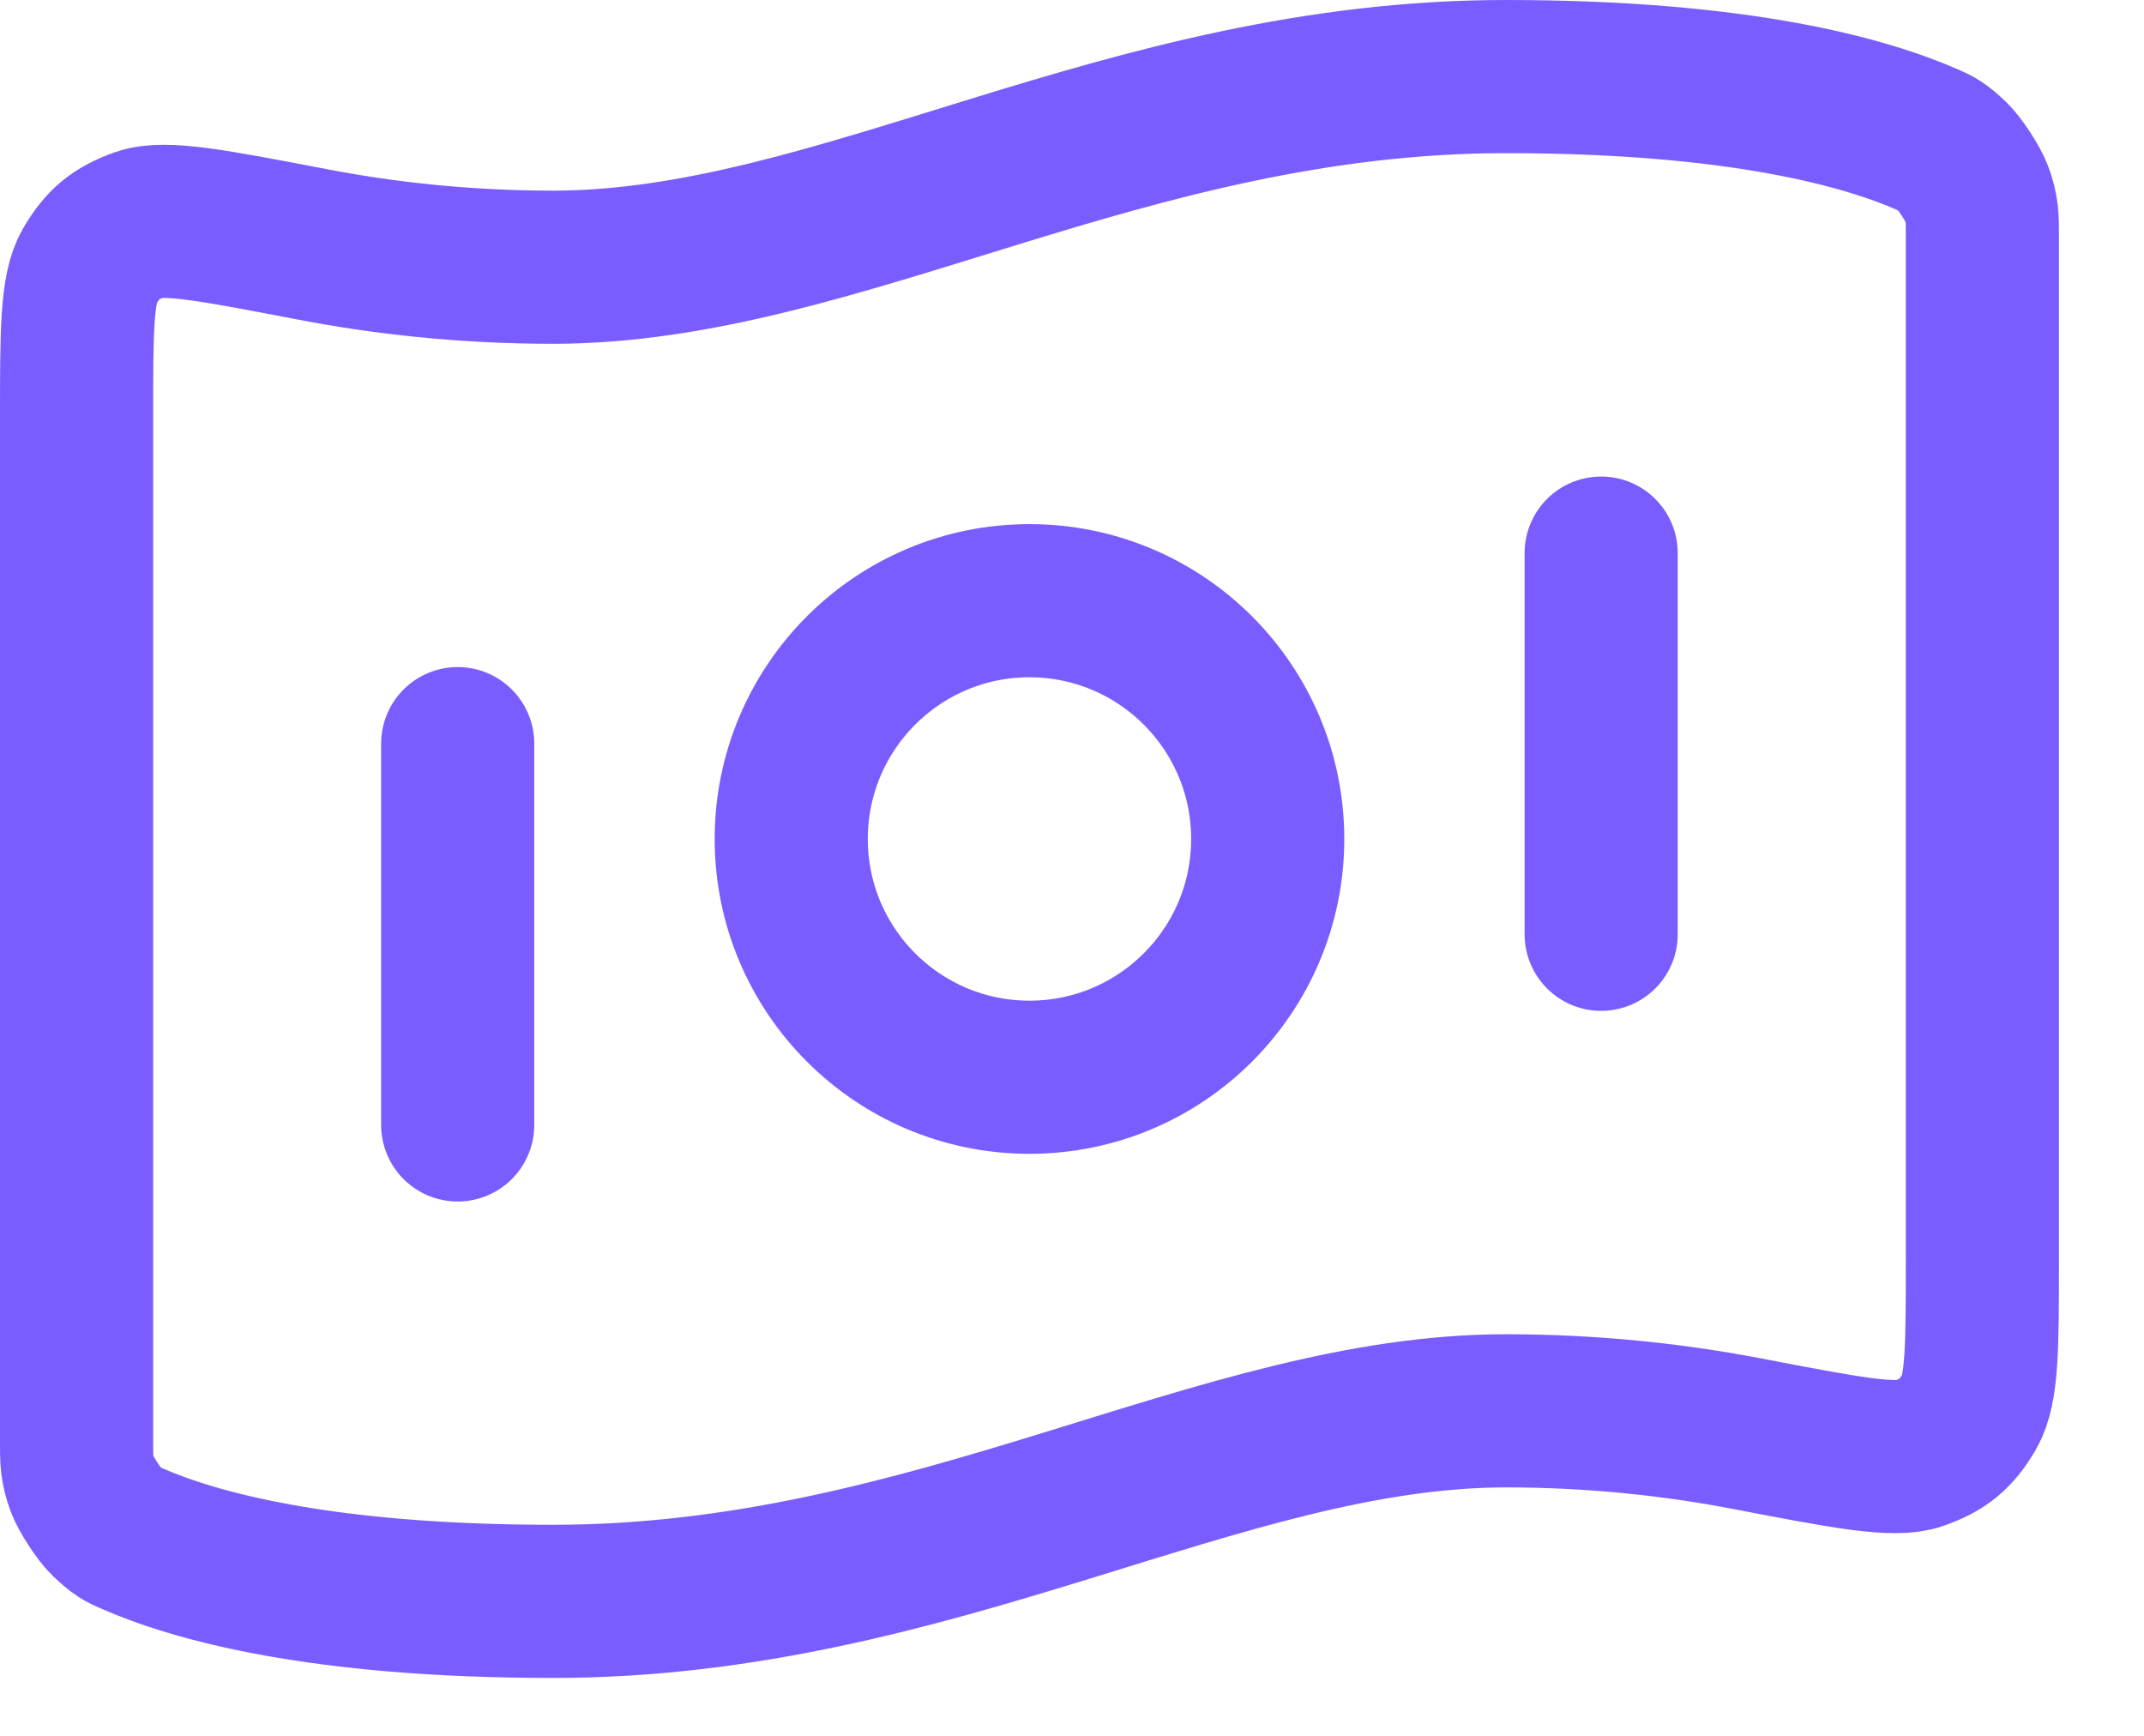
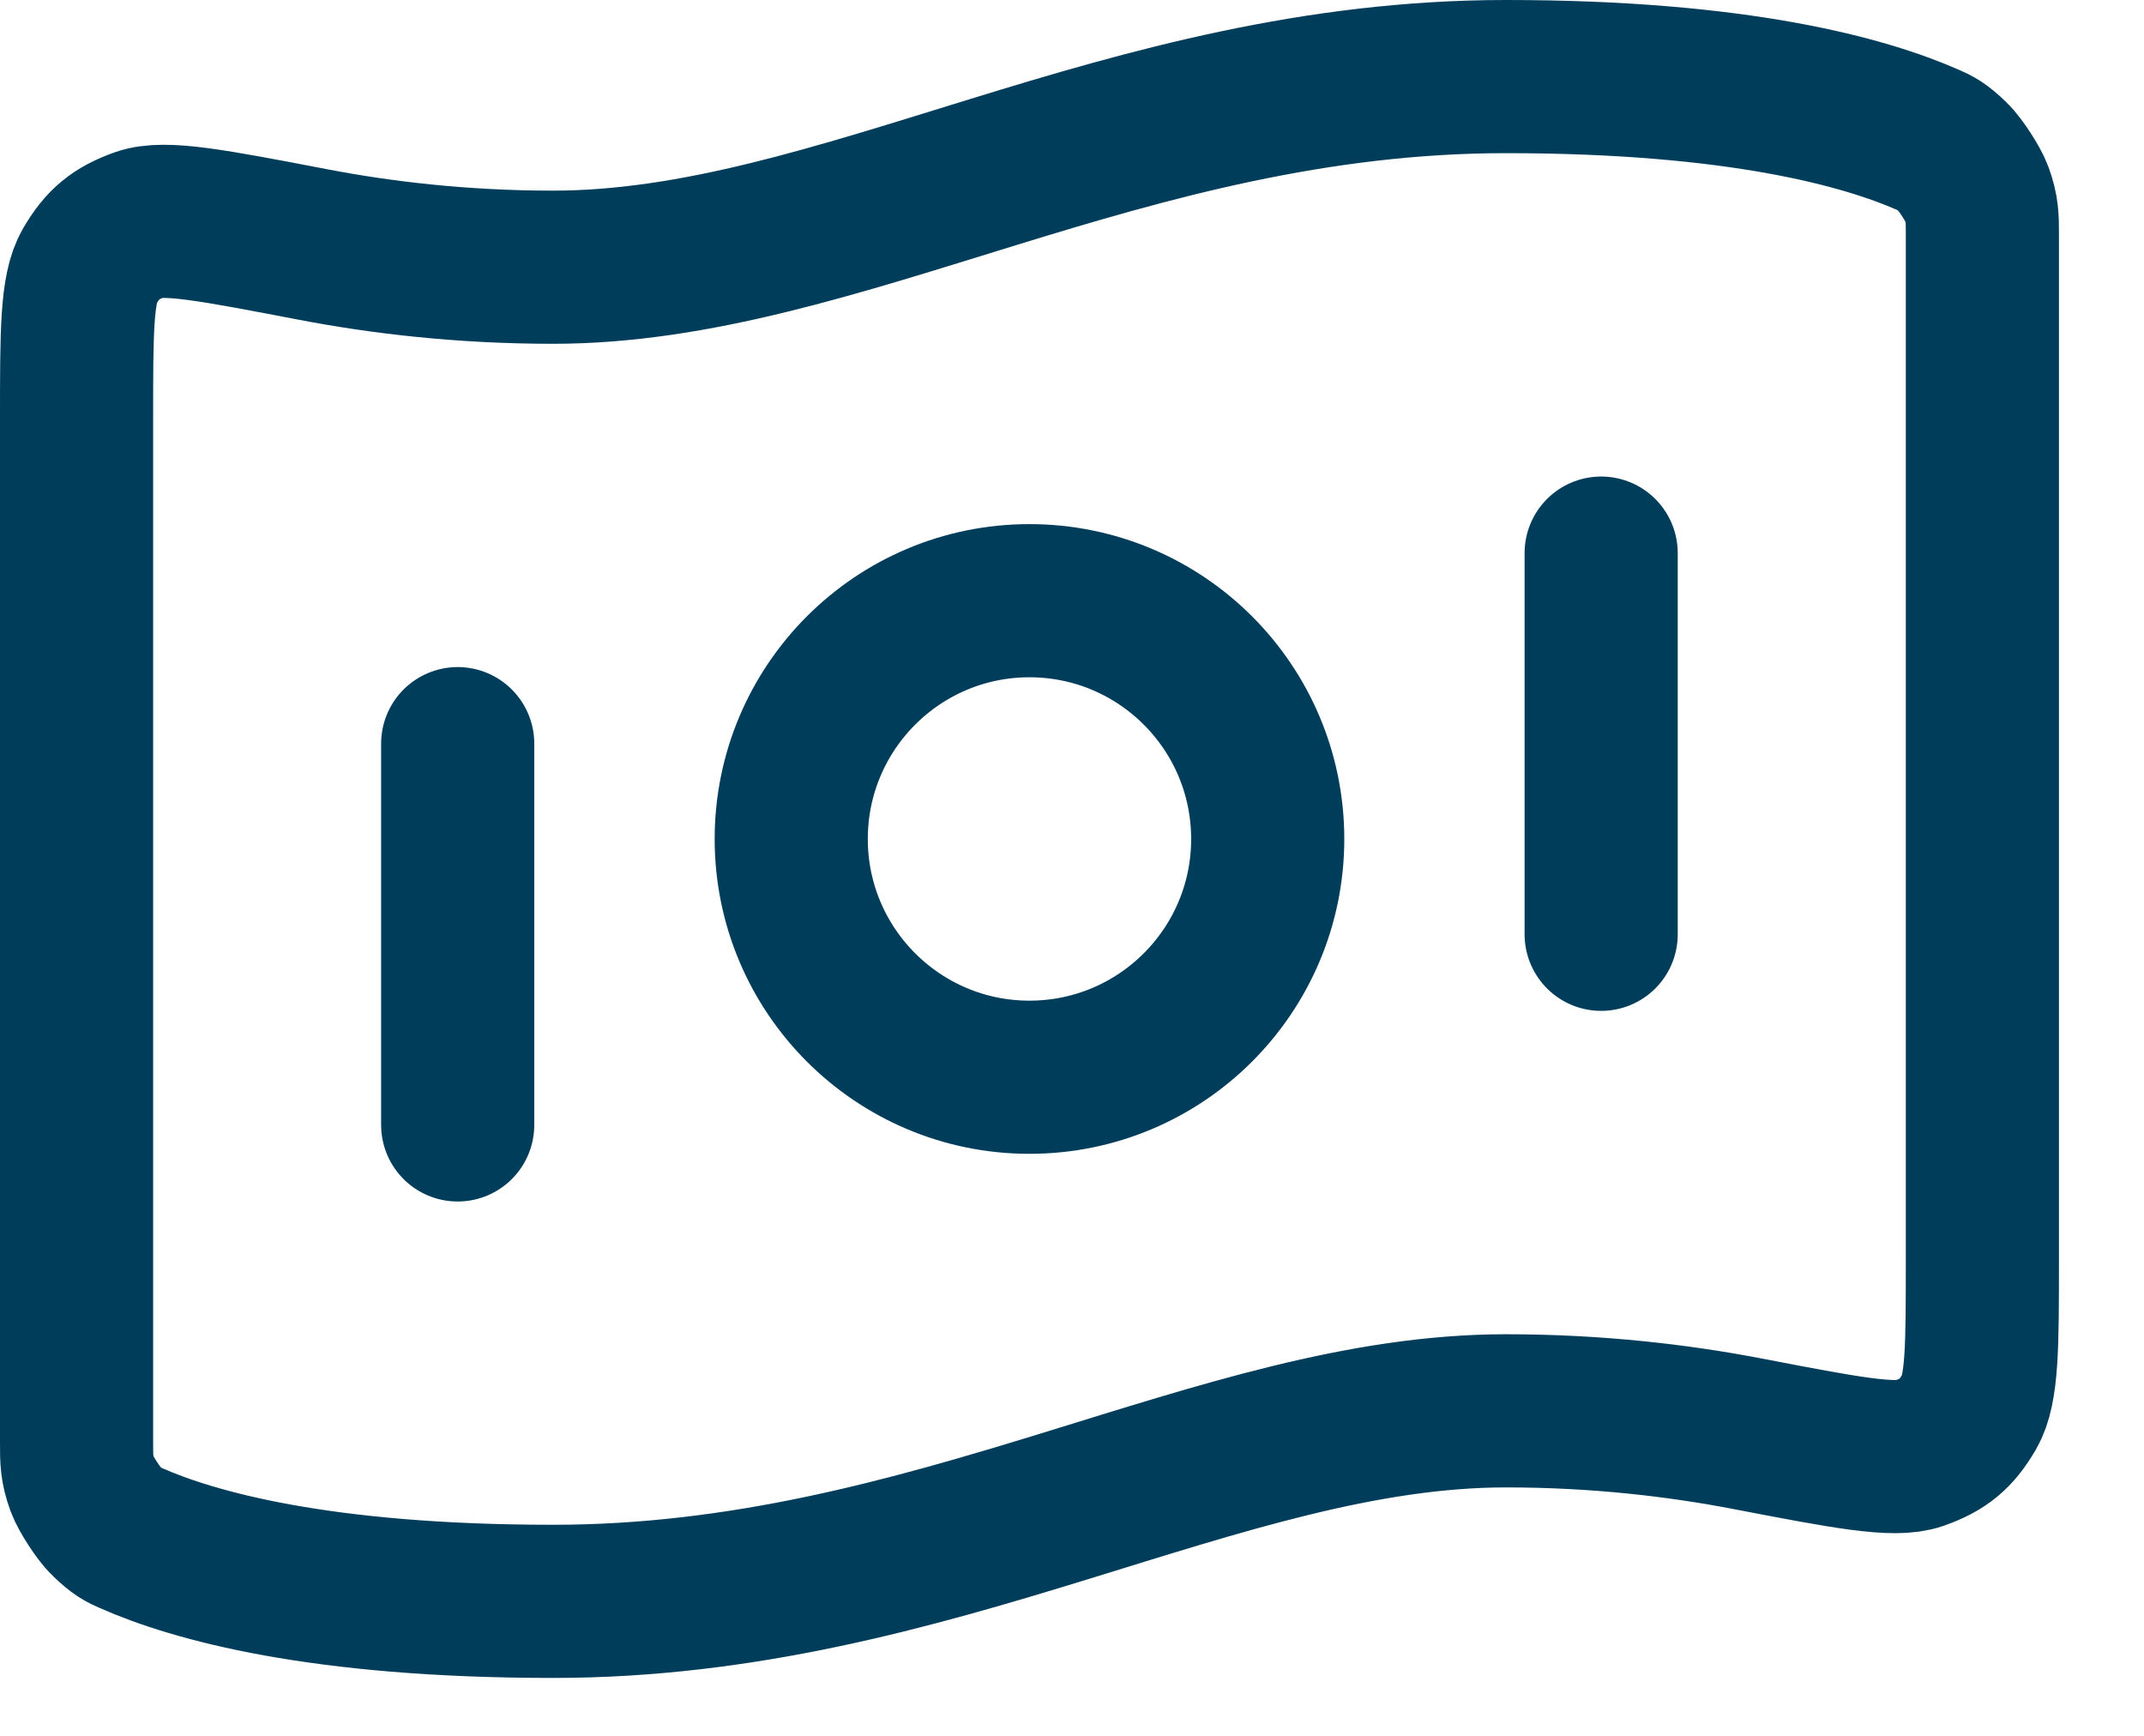
<svg xmlns="http://www.w3.org/2000/svg" width="21" height="17" viewBox="0 0 21 17" fill="none">
-   <path d="M4.483 7.283V11.017M15.683 5.417V9.15M14.75 0.75C17.035 0.75 18.272 1.1 18.887 1.371C18.969 1.407 19.01 1.425 19.128 1.538C19.199 1.606 19.328 1.804 19.361 1.896C19.417 2.05 19.417 2.134 19.417 2.302V12.334C19.417 13.182 19.417 13.606 19.29 13.824C19.16 14.046 19.035 14.149 18.793 14.234C18.555 14.318 18.075 14.226 17.113 14.041C16.441 13.912 15.643 13.817 14.75 13.817C11.95 13.817 9.15 15.683 5.417 15.683C3.131 15.683 1.895 15.334 1.28 15.062C1.198 15.026 1.157 15.008 1.039 14.895C0.968 14.828 0.839 14.629 0.806 14.537C0.75 14.383 0.75 14.299 0.75 14.131V4.1C0.75 3.251 0.75 2.827 0.877 2.609C1.007 2.388 1.131 2.285 1.373 2.199C1.612 2.115 2.092 2.208 3.053 2.392C3.726 2.522 4.524 2.617 5.417 2.617C8.217 2.617 11.017 0.75 14.75 0.75ZM12.417 8.217C12.417 9.505 11.372 10.55 10.083 10.55C8.795 10.55 7.75 9.505 7.75 8.217C7.75 6.928 8.795 5.883 10.083 5.883C11.372 5.883 12.417 6.928 12.417 8.217Z" stroke="#7B5DFF" stroke-width="1.5" stroke-linecap="round" stroke-linejoin="round" />
+   <path d="M4.483 7.283V11.017M15.683 5.417V9.15M14.75 0.75C17.035 0.75 18.272 1.1 18.887 1.371C18.969 1.407 19.01 1.425 19.128 1.538C19.199 1.606 19.328 1.804 19.361 1.896C19.417 2.05 19.417 2.134 19.417 2.302V12.334C19.417 13.182 19.417 13.606 19.29 13.824C19.16 14.046 19.035 14.149 18.793 14.234C18.555 14.318 18.075 14.226 17.113 14.041C16.441 13.912 15.643 13.817 14.75 13.817C11.95 13.817 9.15 15.683 5.417 15.683C3.131 15.683 1.895 15.334 1.28 15.062C1.198 15.026 1.157 15.008 1.039 14.895C0.968 14.828 0.839 14.629 0.806 14.537C0.75 14.383 0.75 14.299 0.75 14.131V4.1C0.75 3.251 0.75 2.827 0.877 2.609C1.007 2.388 1.131 2.285 1.373 2.199C1.612 2.115 2.092 2.208 3.053 2.392C3.726 2.522 4.524 2.617 5.417 2.617C8.217 2.617 11.017 0.75 14.75 0.75ZM12.417 8.217C12.417 9.505 11.372 10.55 10.083 10.55C8.795 10.55 7.75 9.505 7.75 8.217C7.75 6.928 8.795 5.883 10.083 5.883C11.372 5.883 12.417 6.928 12.417 8.217Z" stroke="#003D5B" stroke-width="1.5" stroke-linecap="round" stroke-linejoin="round" />
</svg>
